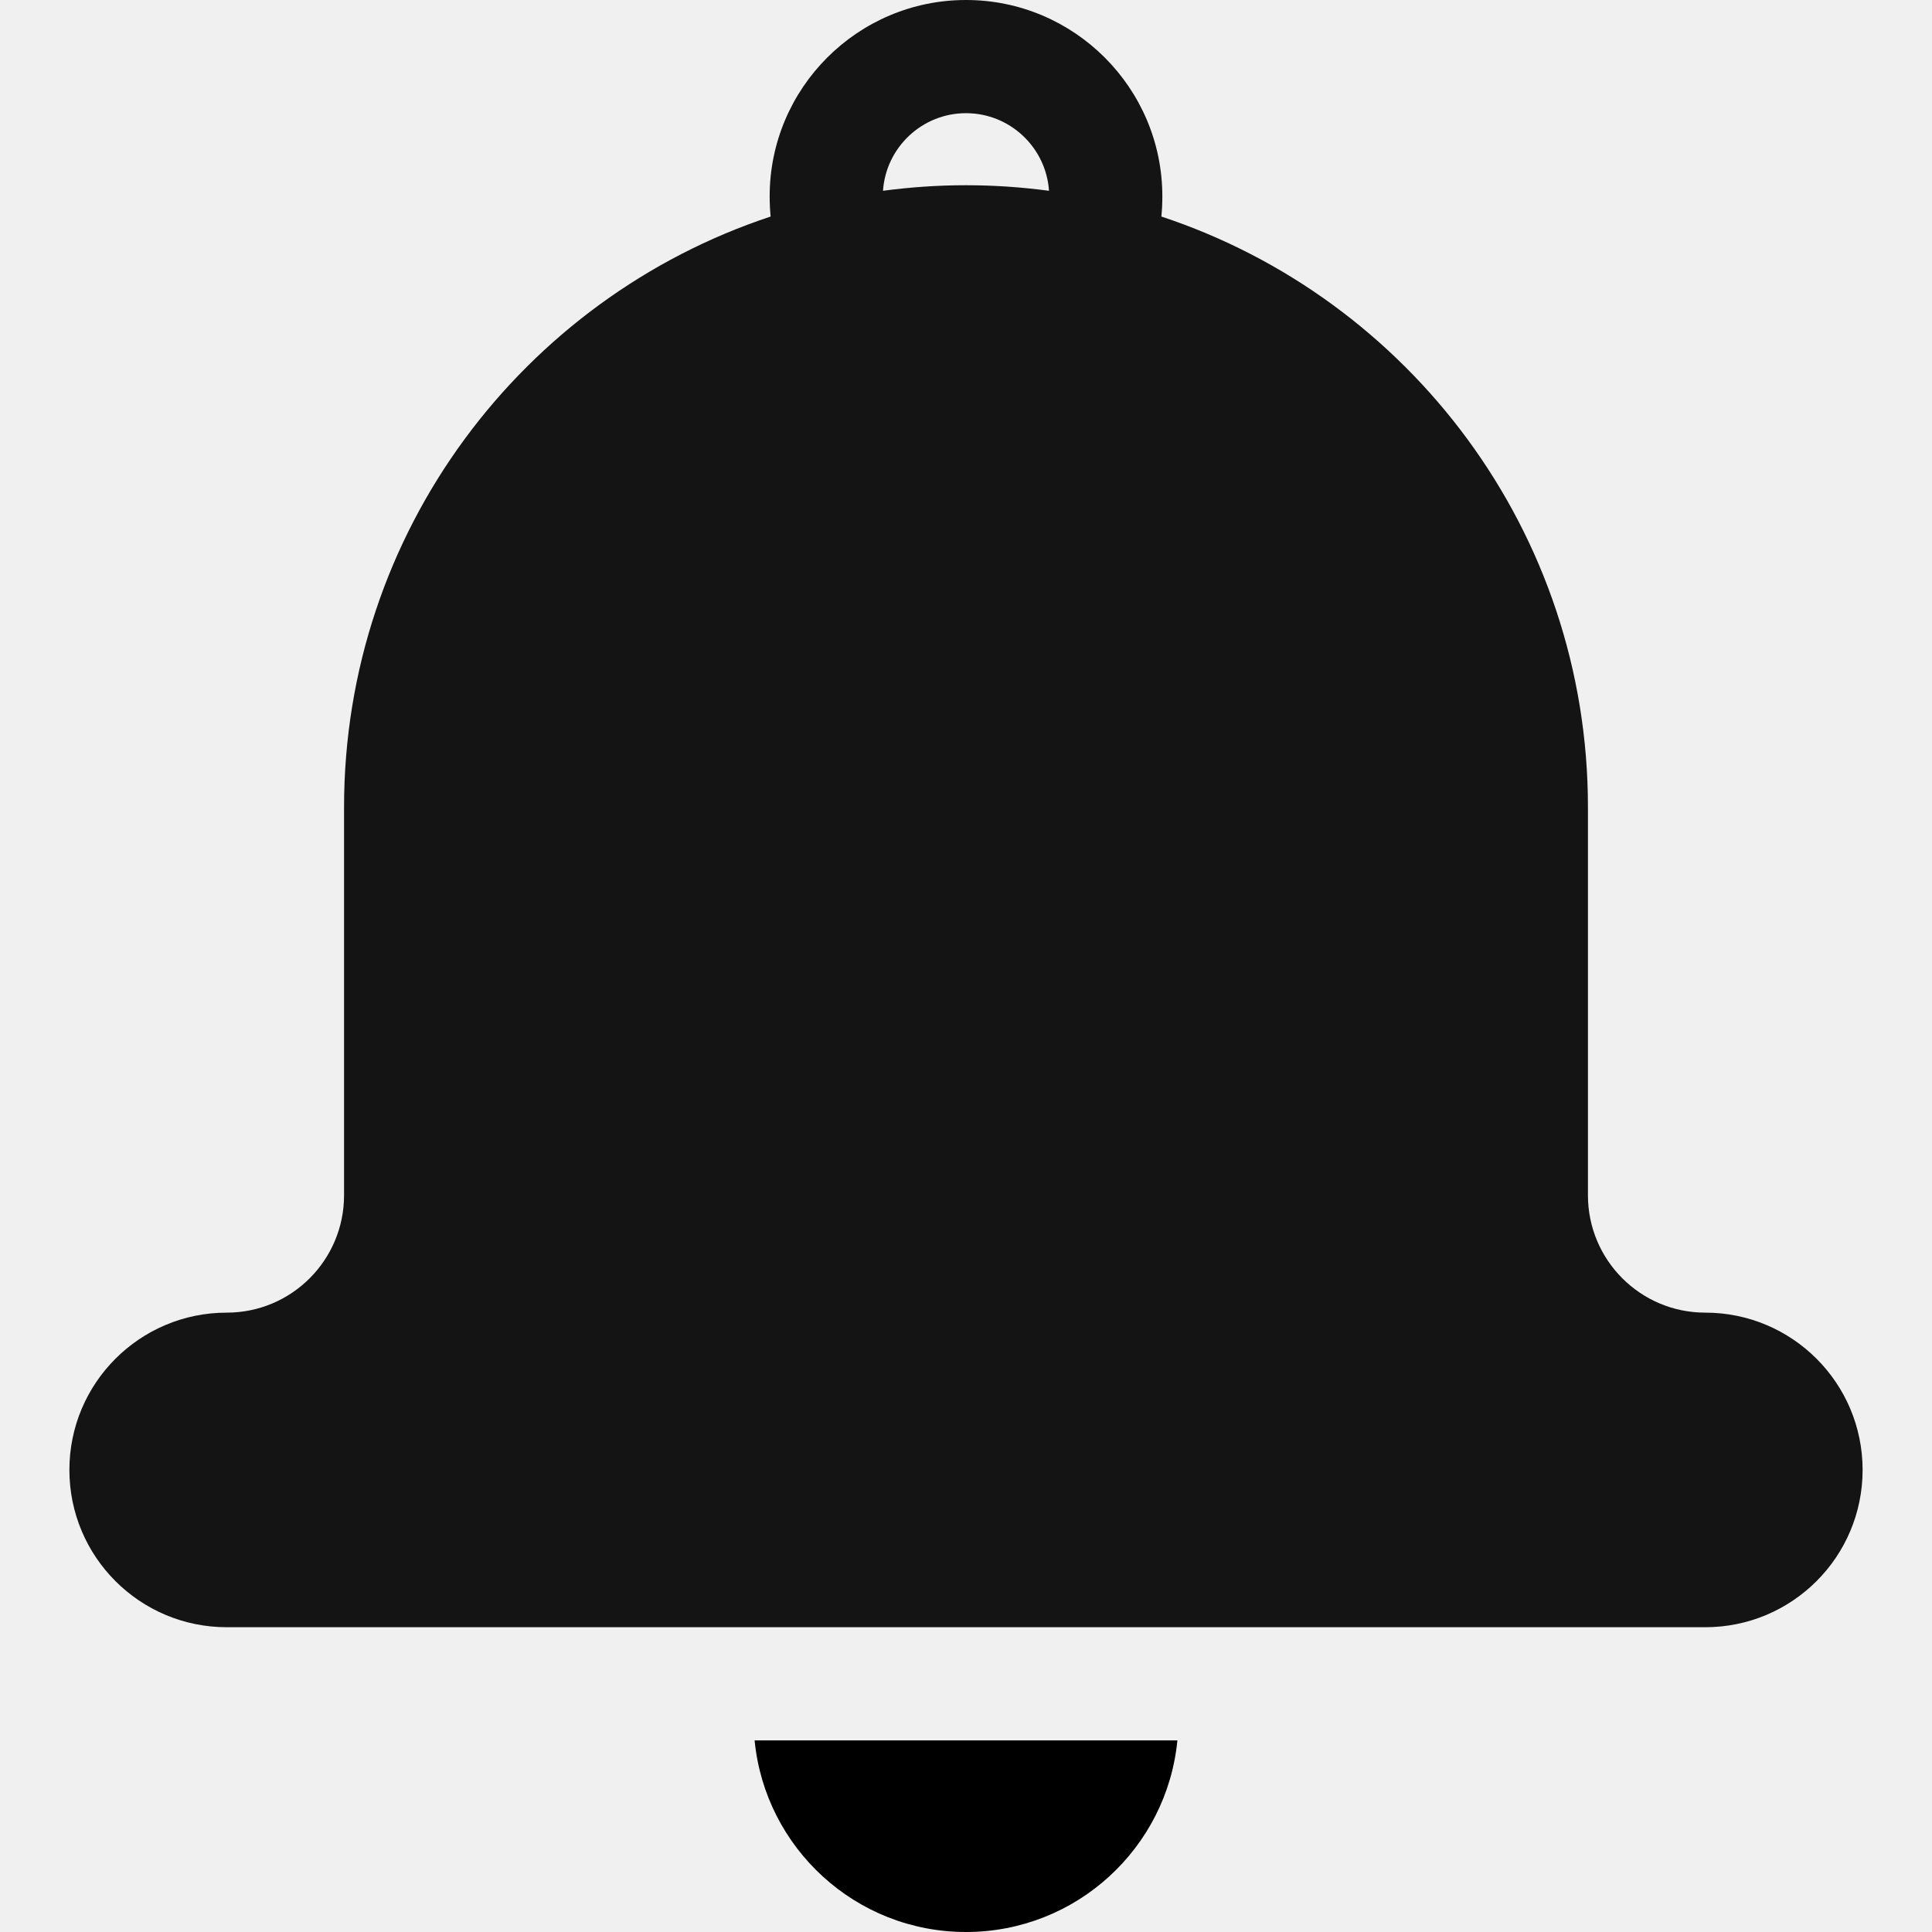
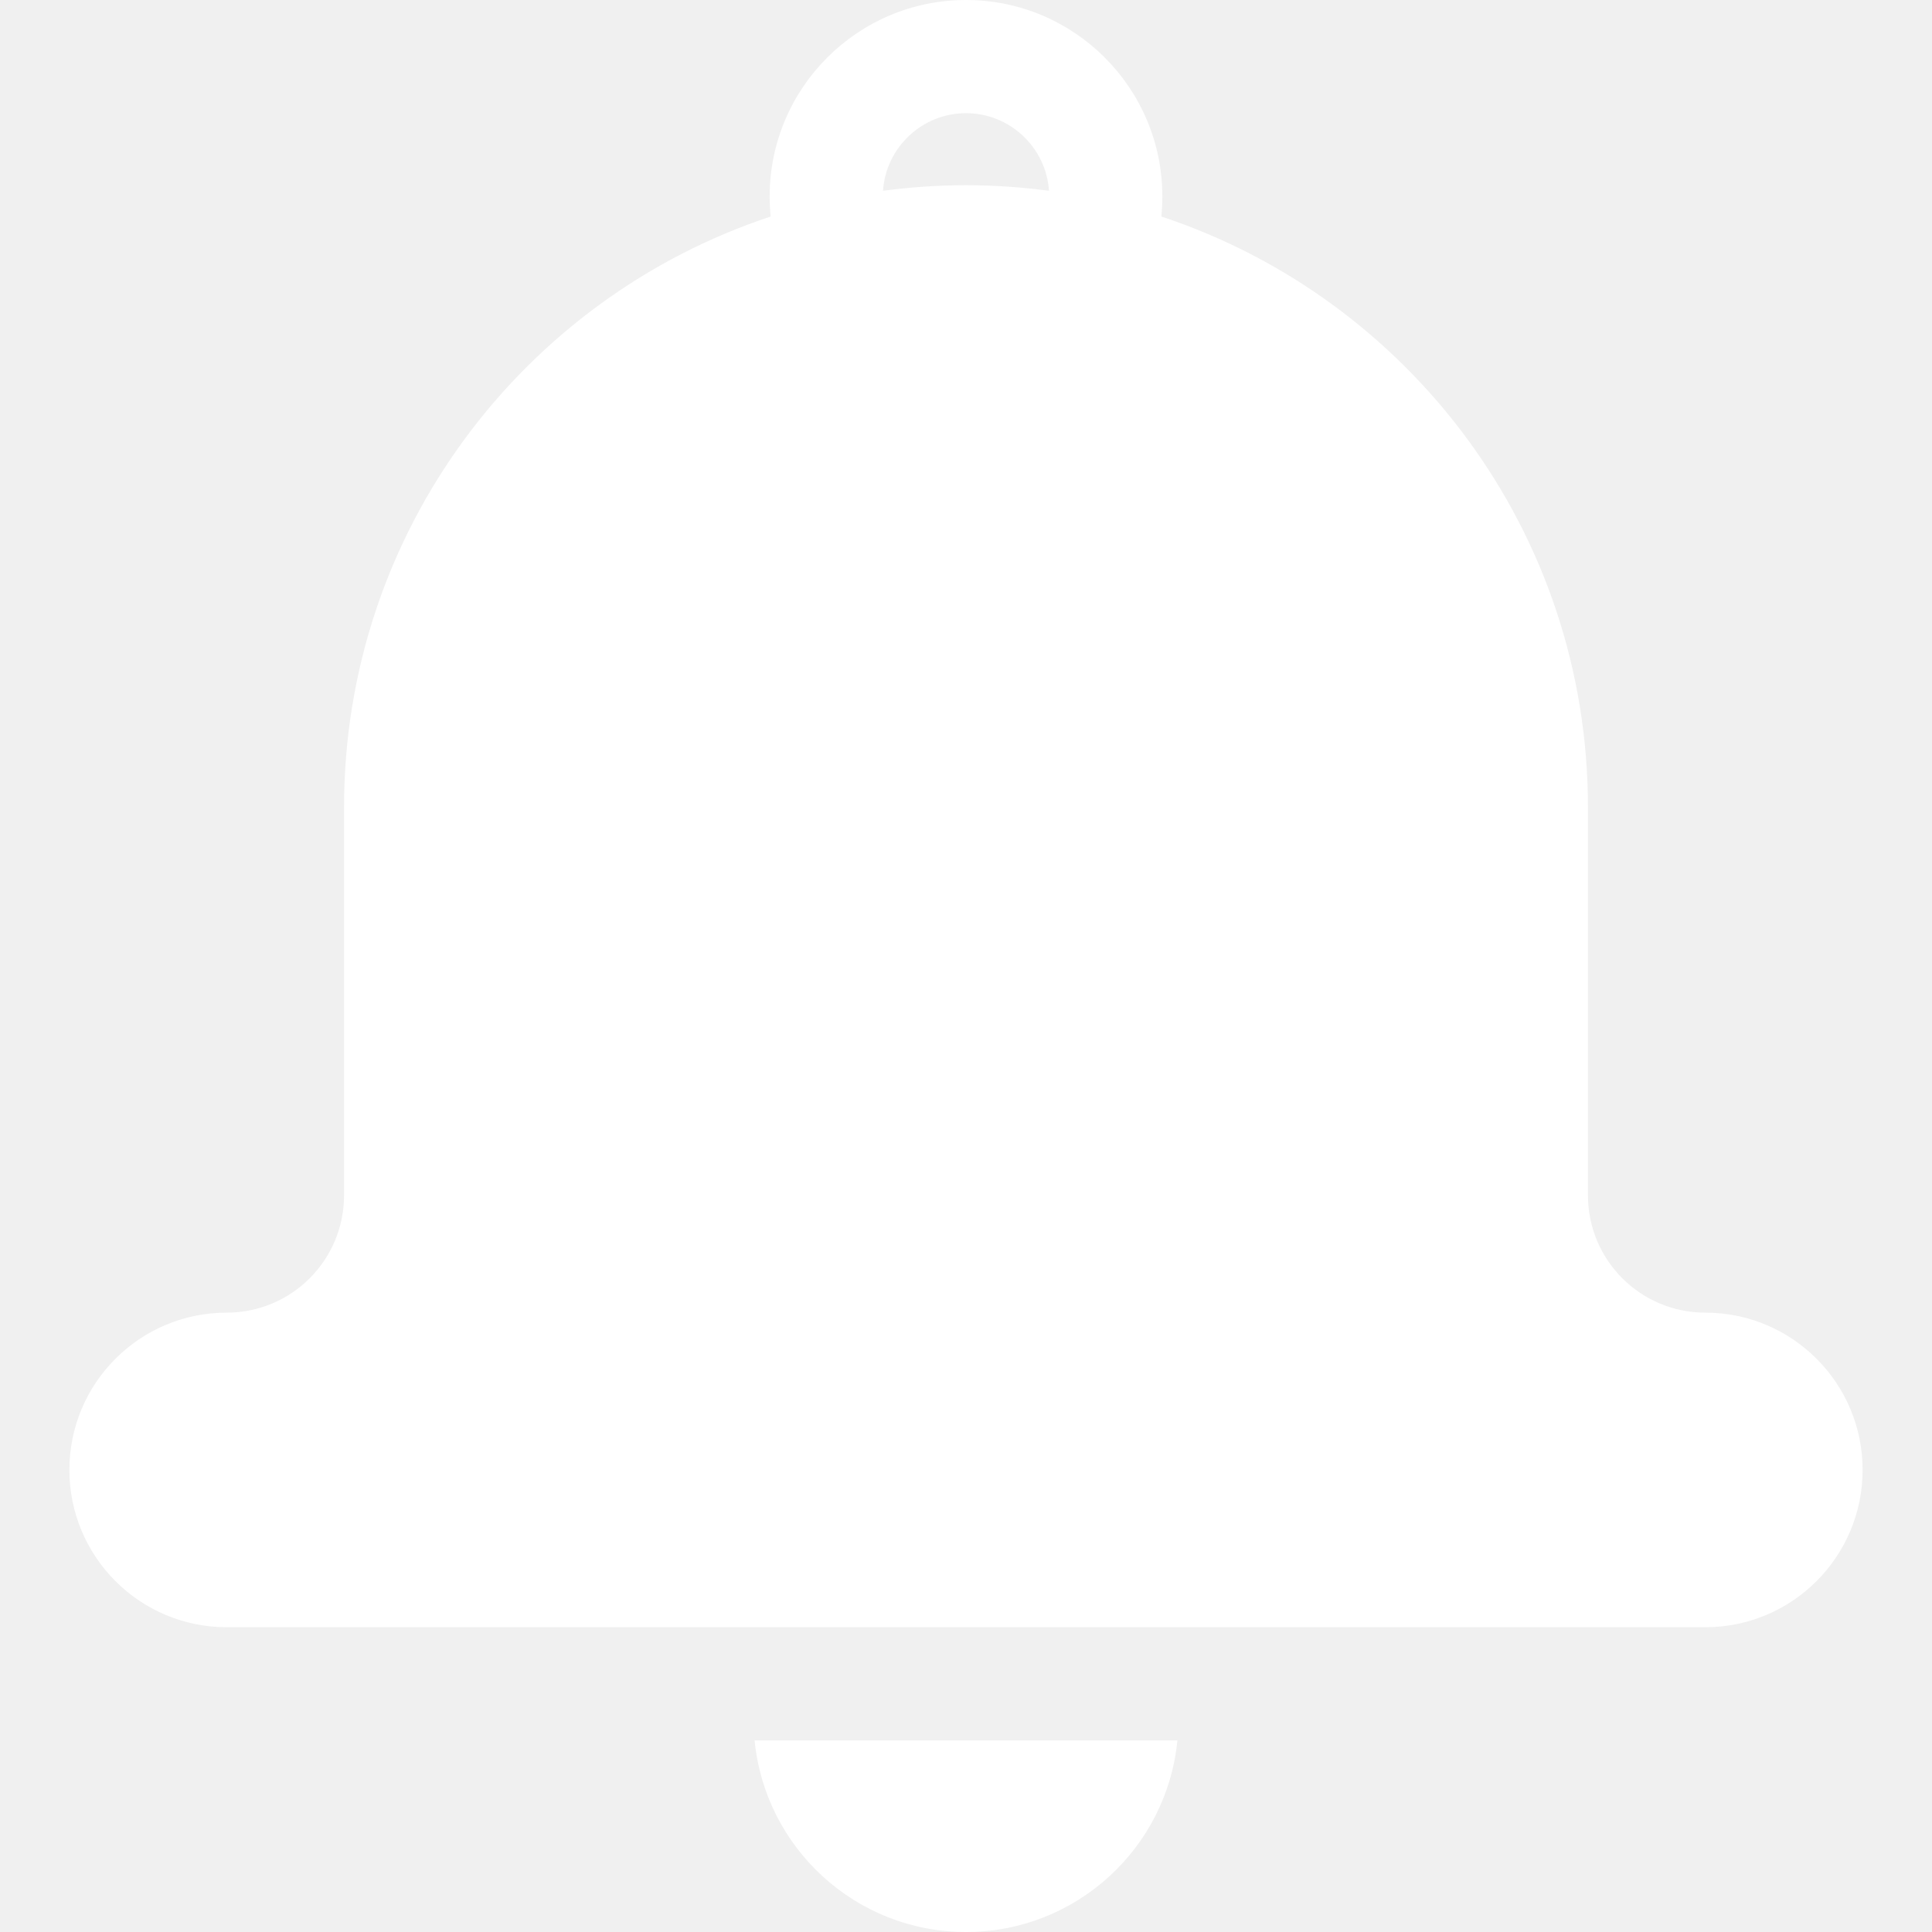
<svg xmlns="http://www.w3.org/2000/svg" width="24" height="24" viewBox="0 0 24 24" fill="none">
  <g clip-path="url(#clip0_2_4)">
-     <path d="M12 24C13.37 24 14.496 22.956 14.626 21.62H9.374C9.504 22.956 10.63 24 12 24Z" fill="black" />
-     <path d="M21.183 16.306C20.378 16.306 19.726 15.653 19.726 14.848V10.027C19.726 6.608 17.505 3.708 14.427 2.69C14.435 2.608 14.439 2.524 14.439 2.439C14.439 1.094 13.345 0 12 0C10.655 0 9.561 1.094 9.561 2.439C9.561 2.524 9.565 2.608 9.573 2.69C6.495 3.708 4.274 6.608 4.274 10.027V14.848C4.274 15.653 3.622 16.306 2.817 16.306C1.737 16.306 0.862 17.181 0.862 18.26C0.862 19.339 1.737 20.214 2.817 20.214H21.183C22.263 20.214 23.138 19.339 23.138 18.26C23.138 17.181 22.263 16.306 21.183 16.306ZM12 1.406C12.546 1.406 12.995 1.832 13.031 2.37C12.693 2.325 12.35 2.301 12 2.301C11.65 2.301 11.307 2.325 10.969 2.37C11.005 1.832 11.454 1.406 12 1.406Z" fill="#141414" />
+     <path d="M12 24C13.37 24 14.496 22.956 14.626 21.62H9.374C9.504 22.956 10.63 24 12 24Z" fill="#fff" />
+     <path d="M21.183 16.306C20.378 16.306 19.726 15.653 19.726 14.848V10.027C19.726 6.608 17.505 3.708 14.427 2.69C14.435 2.608 14.439 2.524 14.439 2.439C14.439 1.094 13.345 0 12 0C10.655 0 9.561 1.094 9.561 2.439C9.561 2.524 9.565 2.608 9.573 2.69C6.495 3.708 4.274 6.608 4.274 10.027V14.848C4.274 15.653 3.622 16.306 2.817 16.306C1.737 16.306 0.862 17.181 0.862 18.26C0.862 19.339 1.737 20.214 2.817 20.214H21.183C22.263 20.214 23.138 19.339 23.138 18.26C23.138 17.181 22.263 16.306 21.183 16.306ZM12 1.406C12.546 1.406 12.995 1.832 13.031 2.37C12.693 2.325 12.35 2.301 12 2.301C11.65 2.301 11.307 2.325 10.969 2.37C11.005 1.832 11.454 1.406 12 1.406Z" fill="#fff" />
  </g>
  <defs>
    <clipPath id="clip0_2_4">
      <rect width="24" height="24" fill="fff" />
    </clipPath>
  </defs>
</svg>
